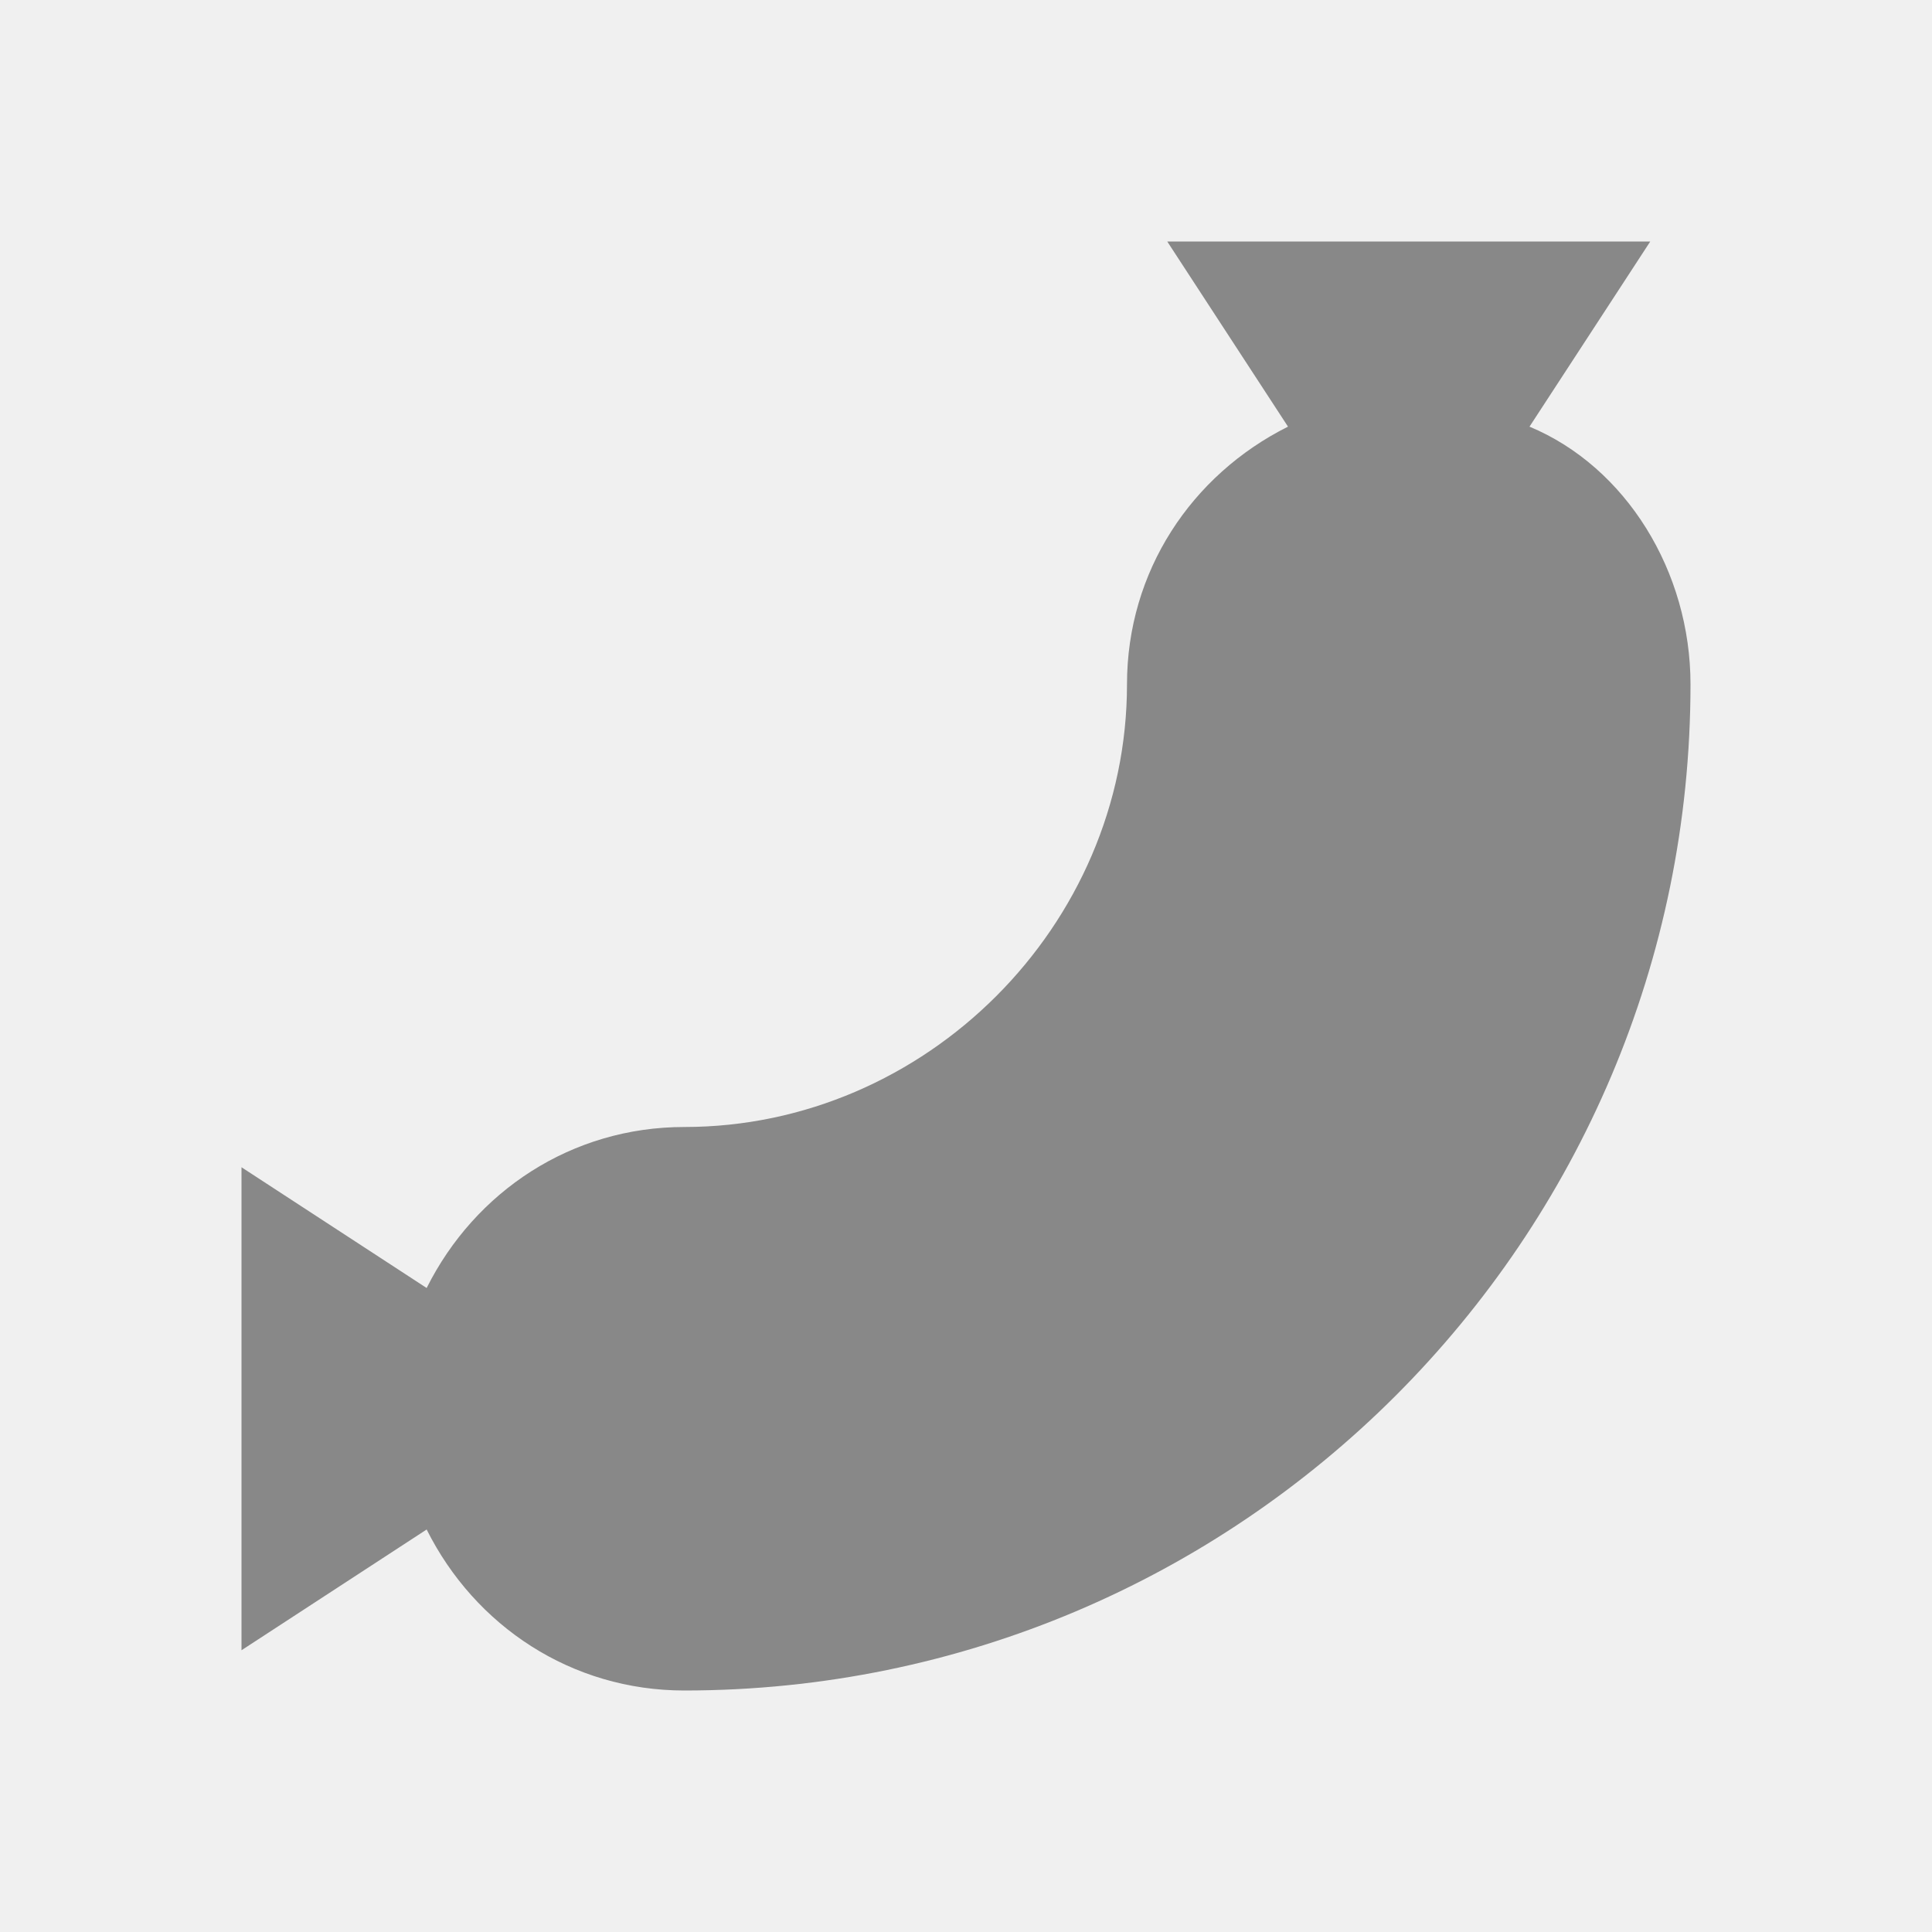
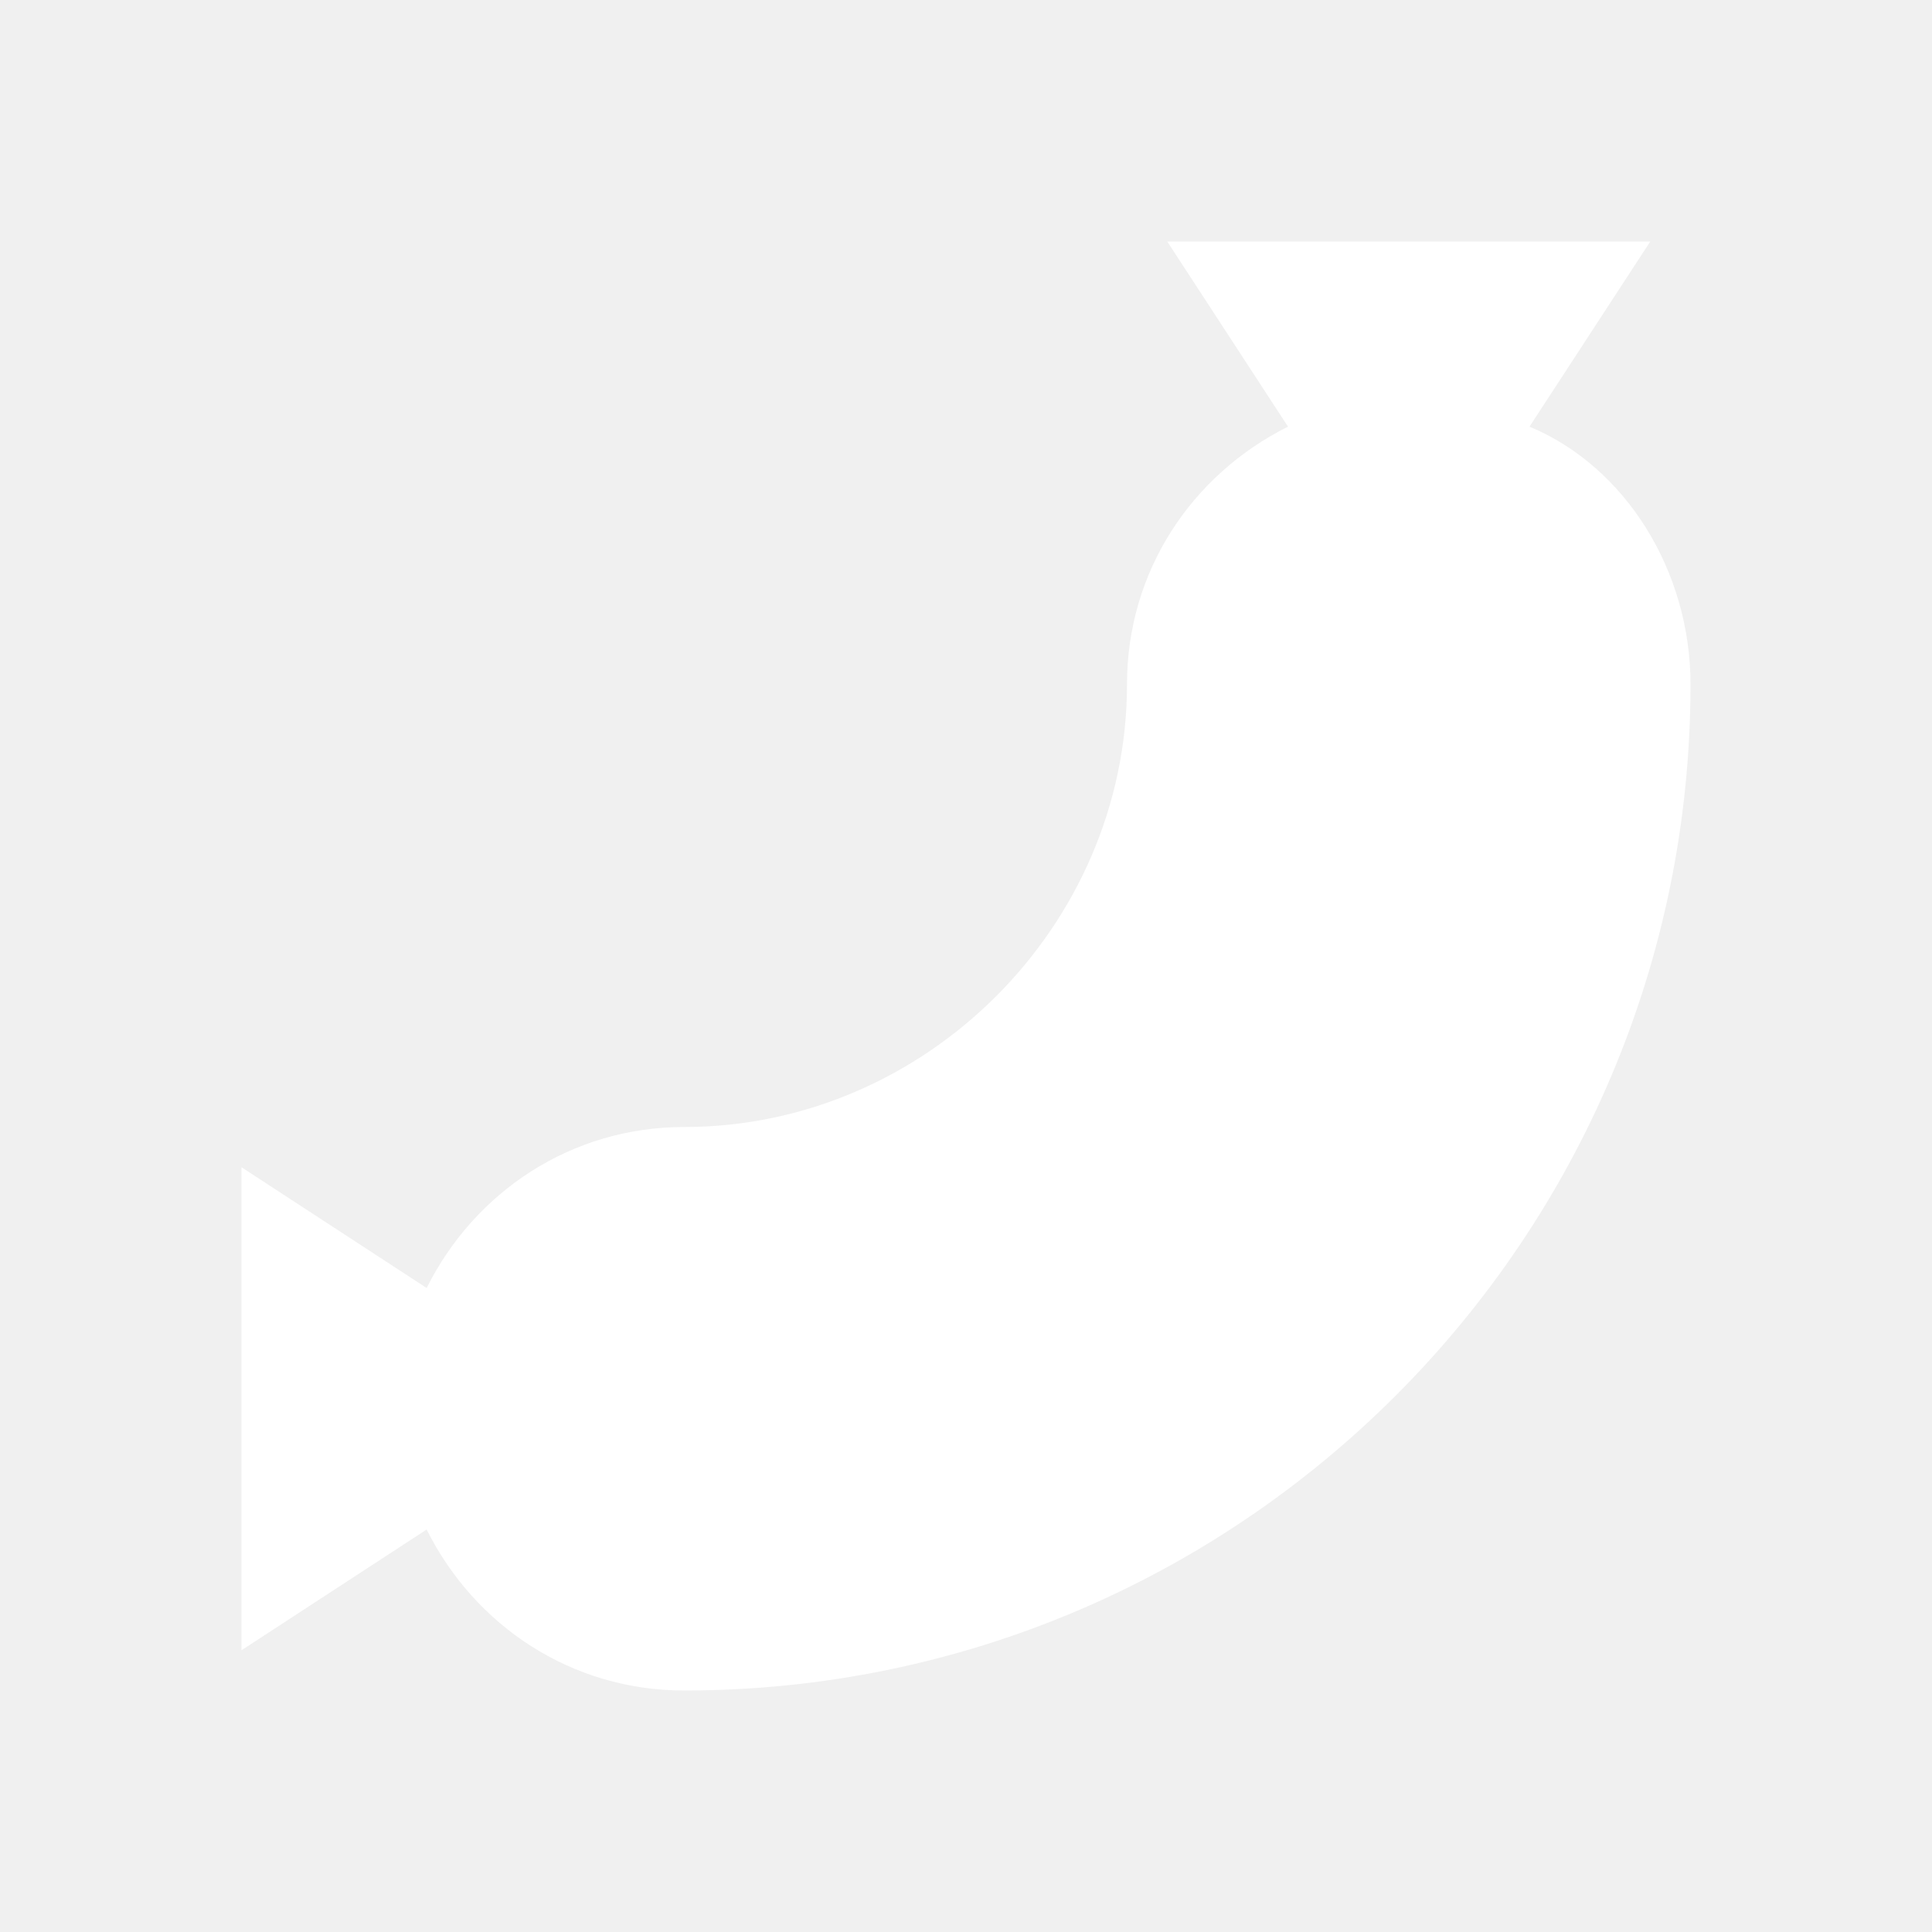
<svg xmlns="http://www.w3.org/2000/svg" width="32" height="32" viewBox="0 0 24 24">
-   <path fill="#888888" d="M19 5.3c1.2.5 2 1.8 2 3.2C21 15.4 15.4 21 8.5 21c-1.4 0-2.6-.8-3.2-2L3 20.5v-6L5.3 16c.6-1.2 1.8-2 3.2-2c3 0 5.5-2.5 5.5-5.5c0-1.4.8-2.6 2-3.2L14.5 3h6z" />
+   <path fill="#fff" d="M19 5.3c1.2.5 2 1.8 2 3.2C21 15.4 15.4 21 8.5 21c-1.4 0-2.6-.8-3.2-2L3 20.5v-6L5.3 16c.6-1.2 1.8-2 3.2-2c3 0 5.5-2.5 5.5-5.5c0-1.4.8-2.6 2-3.2L14.5 3h6z" />
</svg>
